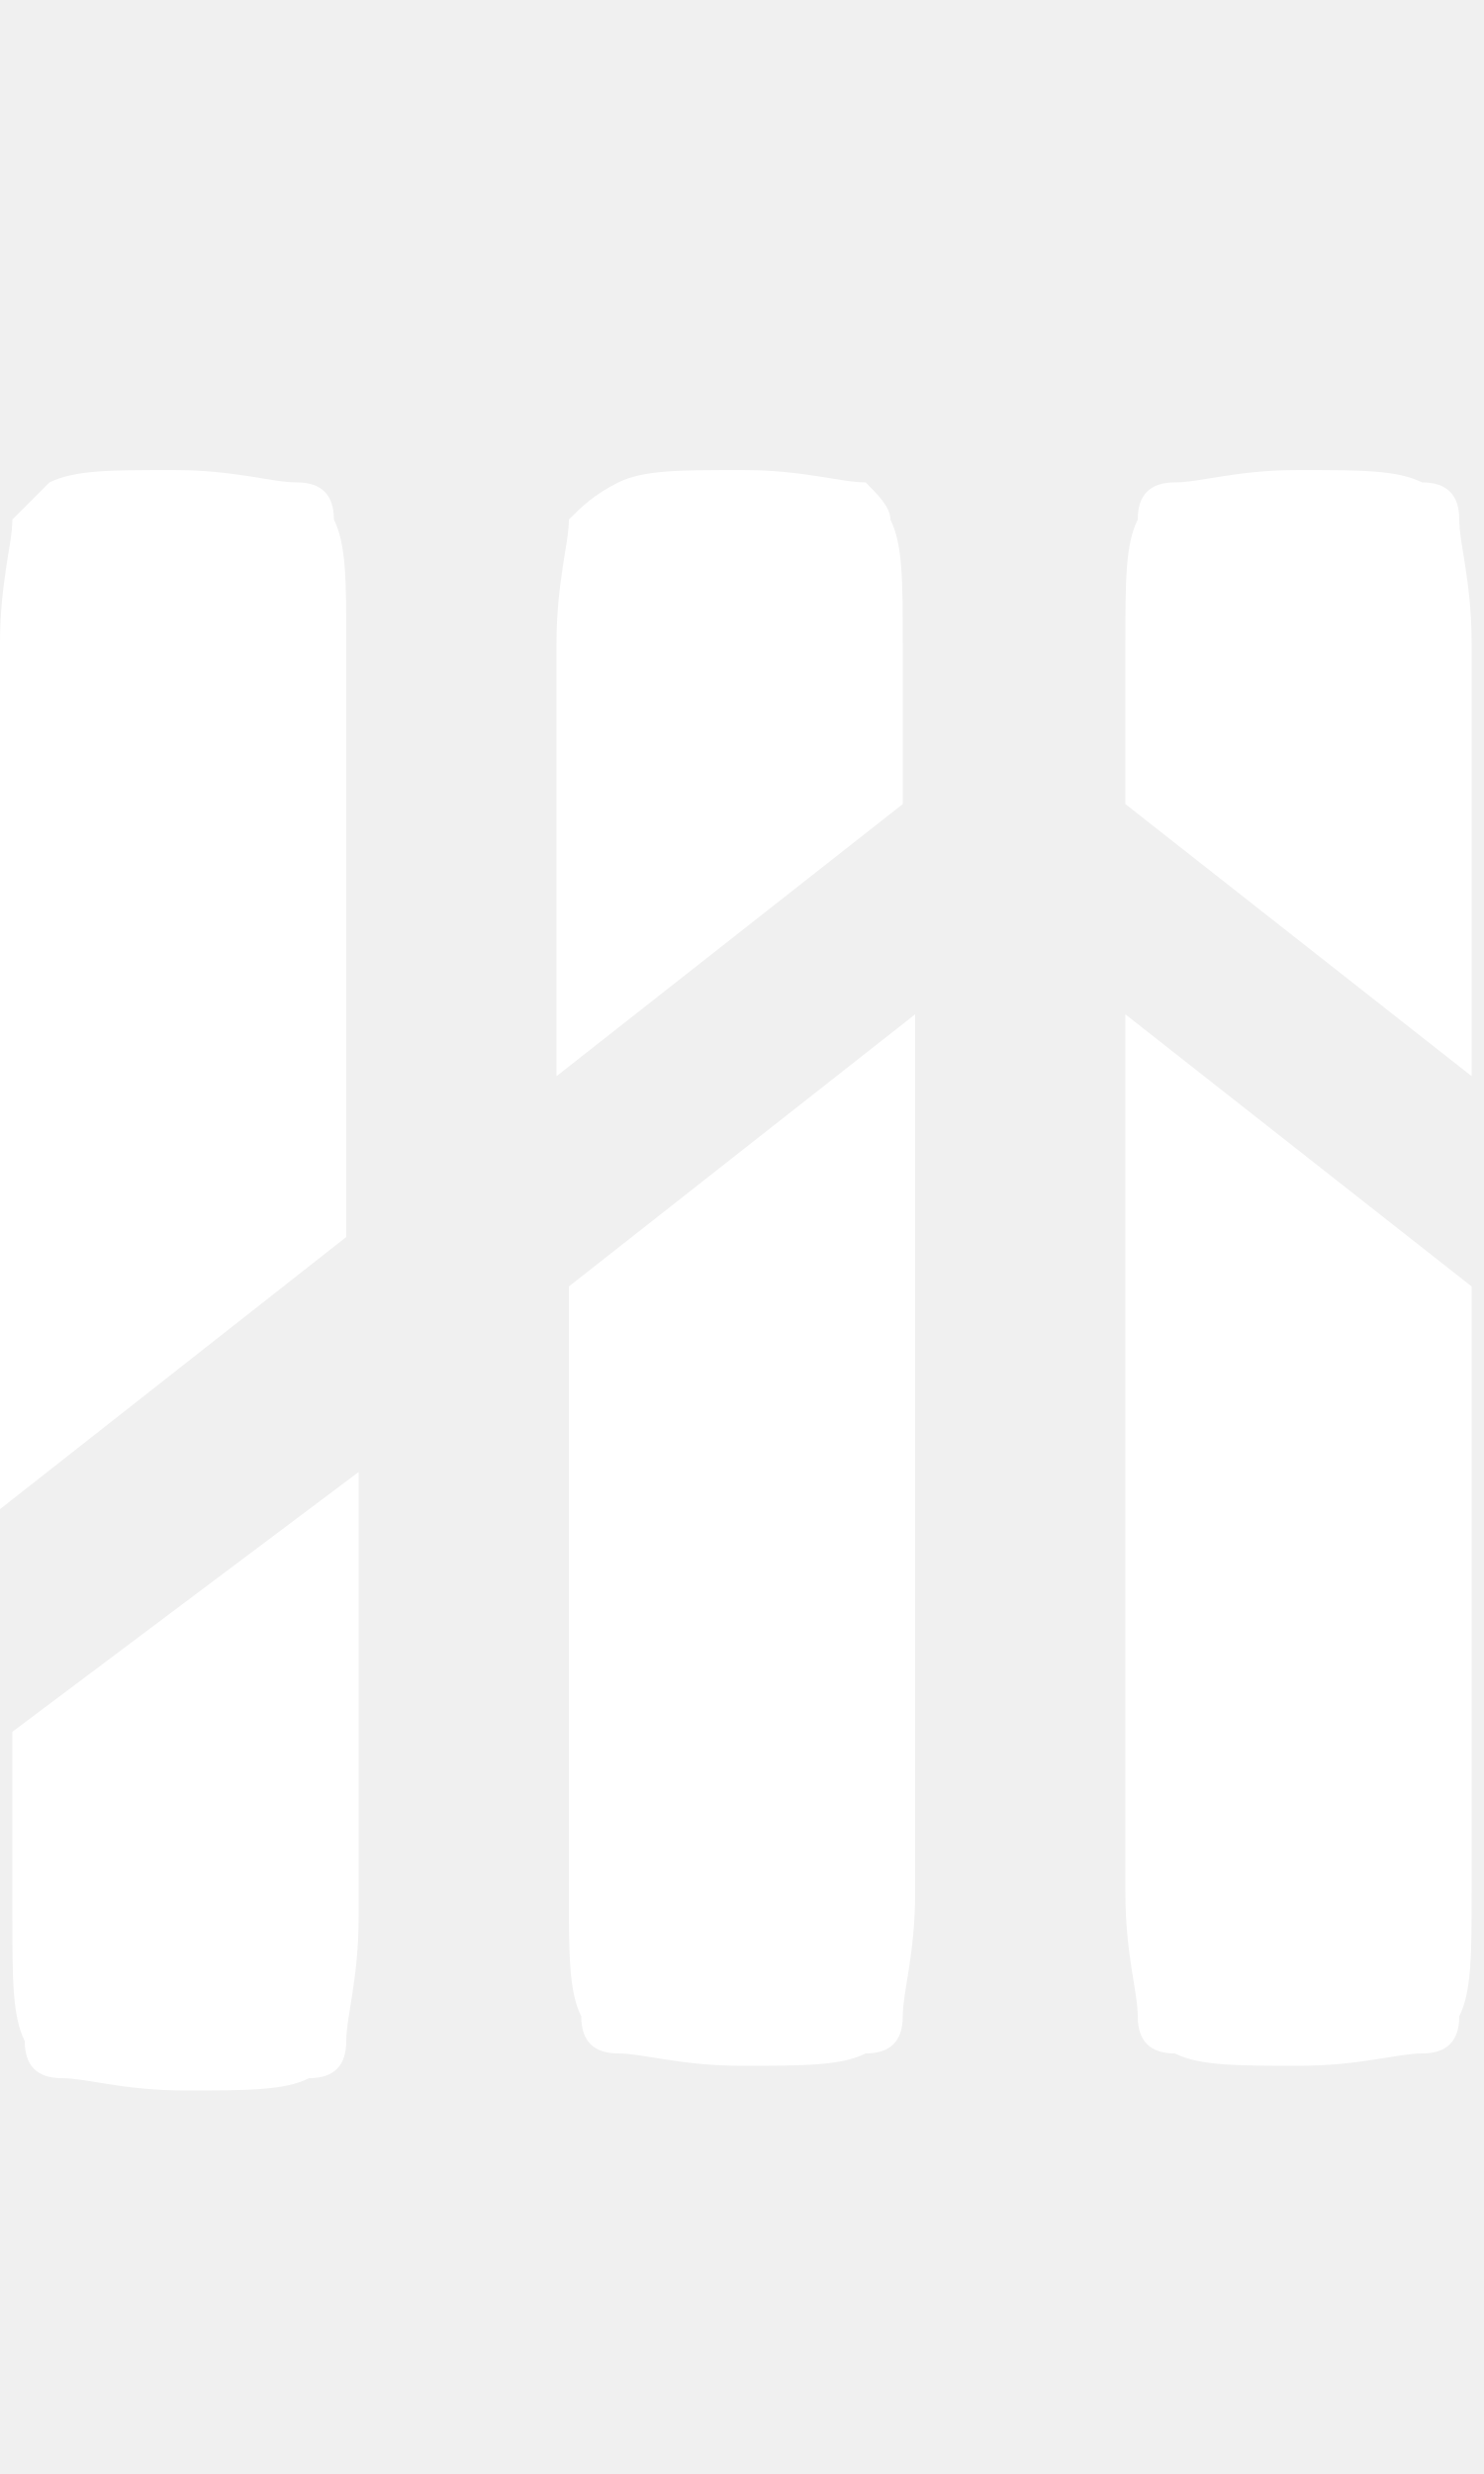
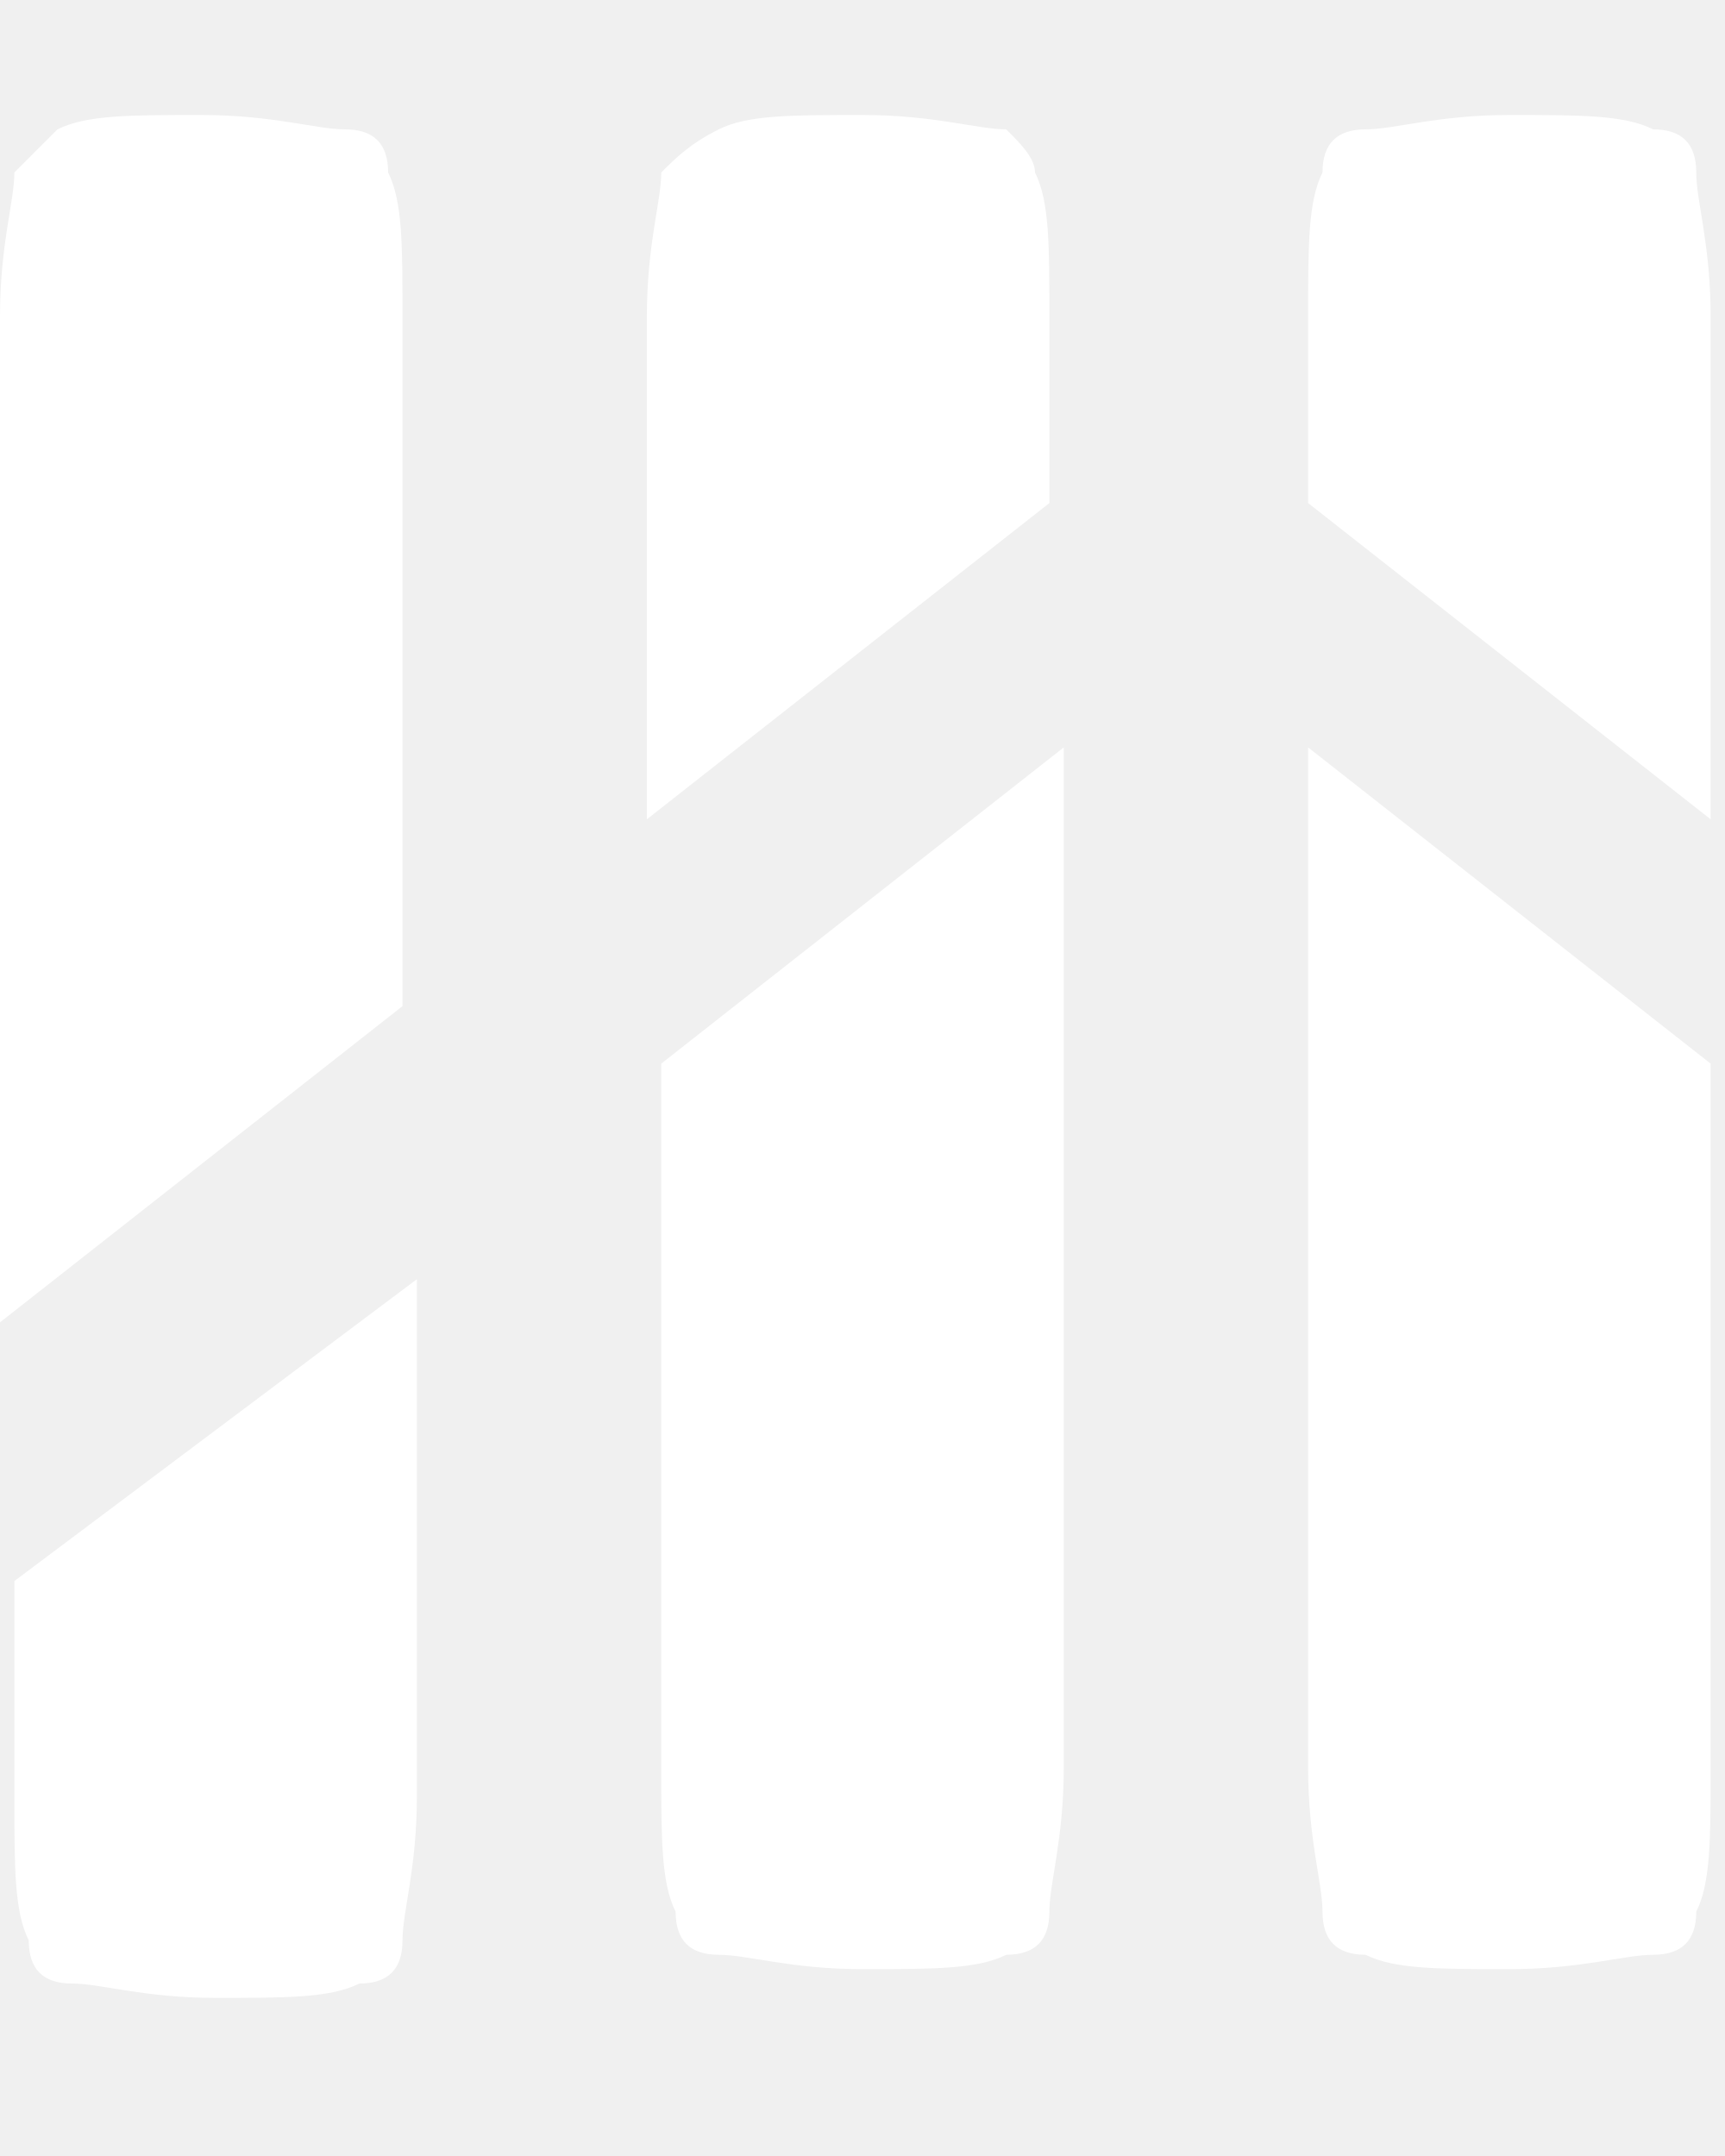
- <svg xmlns="http://www.w3.org/2000/svg" fill="#FFF" viewBox="0 0 12 20">
+ <svg xmlns="http://www.w3.org/2000/svg" fill="#fff" viewBox="0 3 12 15">
  <path d="M2.8 5.2c0-.5 0-.8-.1-1 0-.2-.1-.3-.3-.3-.2 0-.5-.1-1-.1s-.8 0-1 .1l-.3.3c0 .2-.1.5-.1 1v7L2.8 10V5.2zM.1 14v1.5c0 .5 0 .8.1 1 0 .2.1.3.3.3.2 0 .5.1 1 .1s.8 0 1-.1c.2 0 .3-.1.3-.3 0-.2.1-.5.1-1V11.9L.1 14zM4.6 10.4v4.9c0 .5 0 .8.1 1 0 .2.1.3.3.3.2 0 .5.1 1 .1s.8 0 1-.1c.2 0 .3-.1.3-.3 0-.2.1-.5.1-1V8.2l-2.8 2.2zM7.3 5.3v-.1c0-.5 0-.8-.1-1 0-.1-.1-.2-.2-.3-.2 0-.5-.1-1-.1s-.8 0-1 .1c-.2.1-.3.2-.4.3 0 .2-.1.5-.1 1v3.5l2.8-2.2V5.3zM11.9 10.4v4.9c0 .5 0 .8-.1 1 0 .2-.1.3-.3.3-.2 0-.5.1-1 .1s-.8 0-1-.1c-.2 0-.3-.1-.3-.3 0-.2-.1-.5-.1-1V8.2l2.8 2.2zM9.1 5.3v-.1c0-.5 0-.8.1-1 0-.2.1-.3.3-.3.2 0 .5-.1 1-.1s.8 0 1 .1c.2 0 .3.1.3.3 0 .2.1.5.1 1v3.5L9.1 6.5V5.3z" class="st0" />
</svg>
